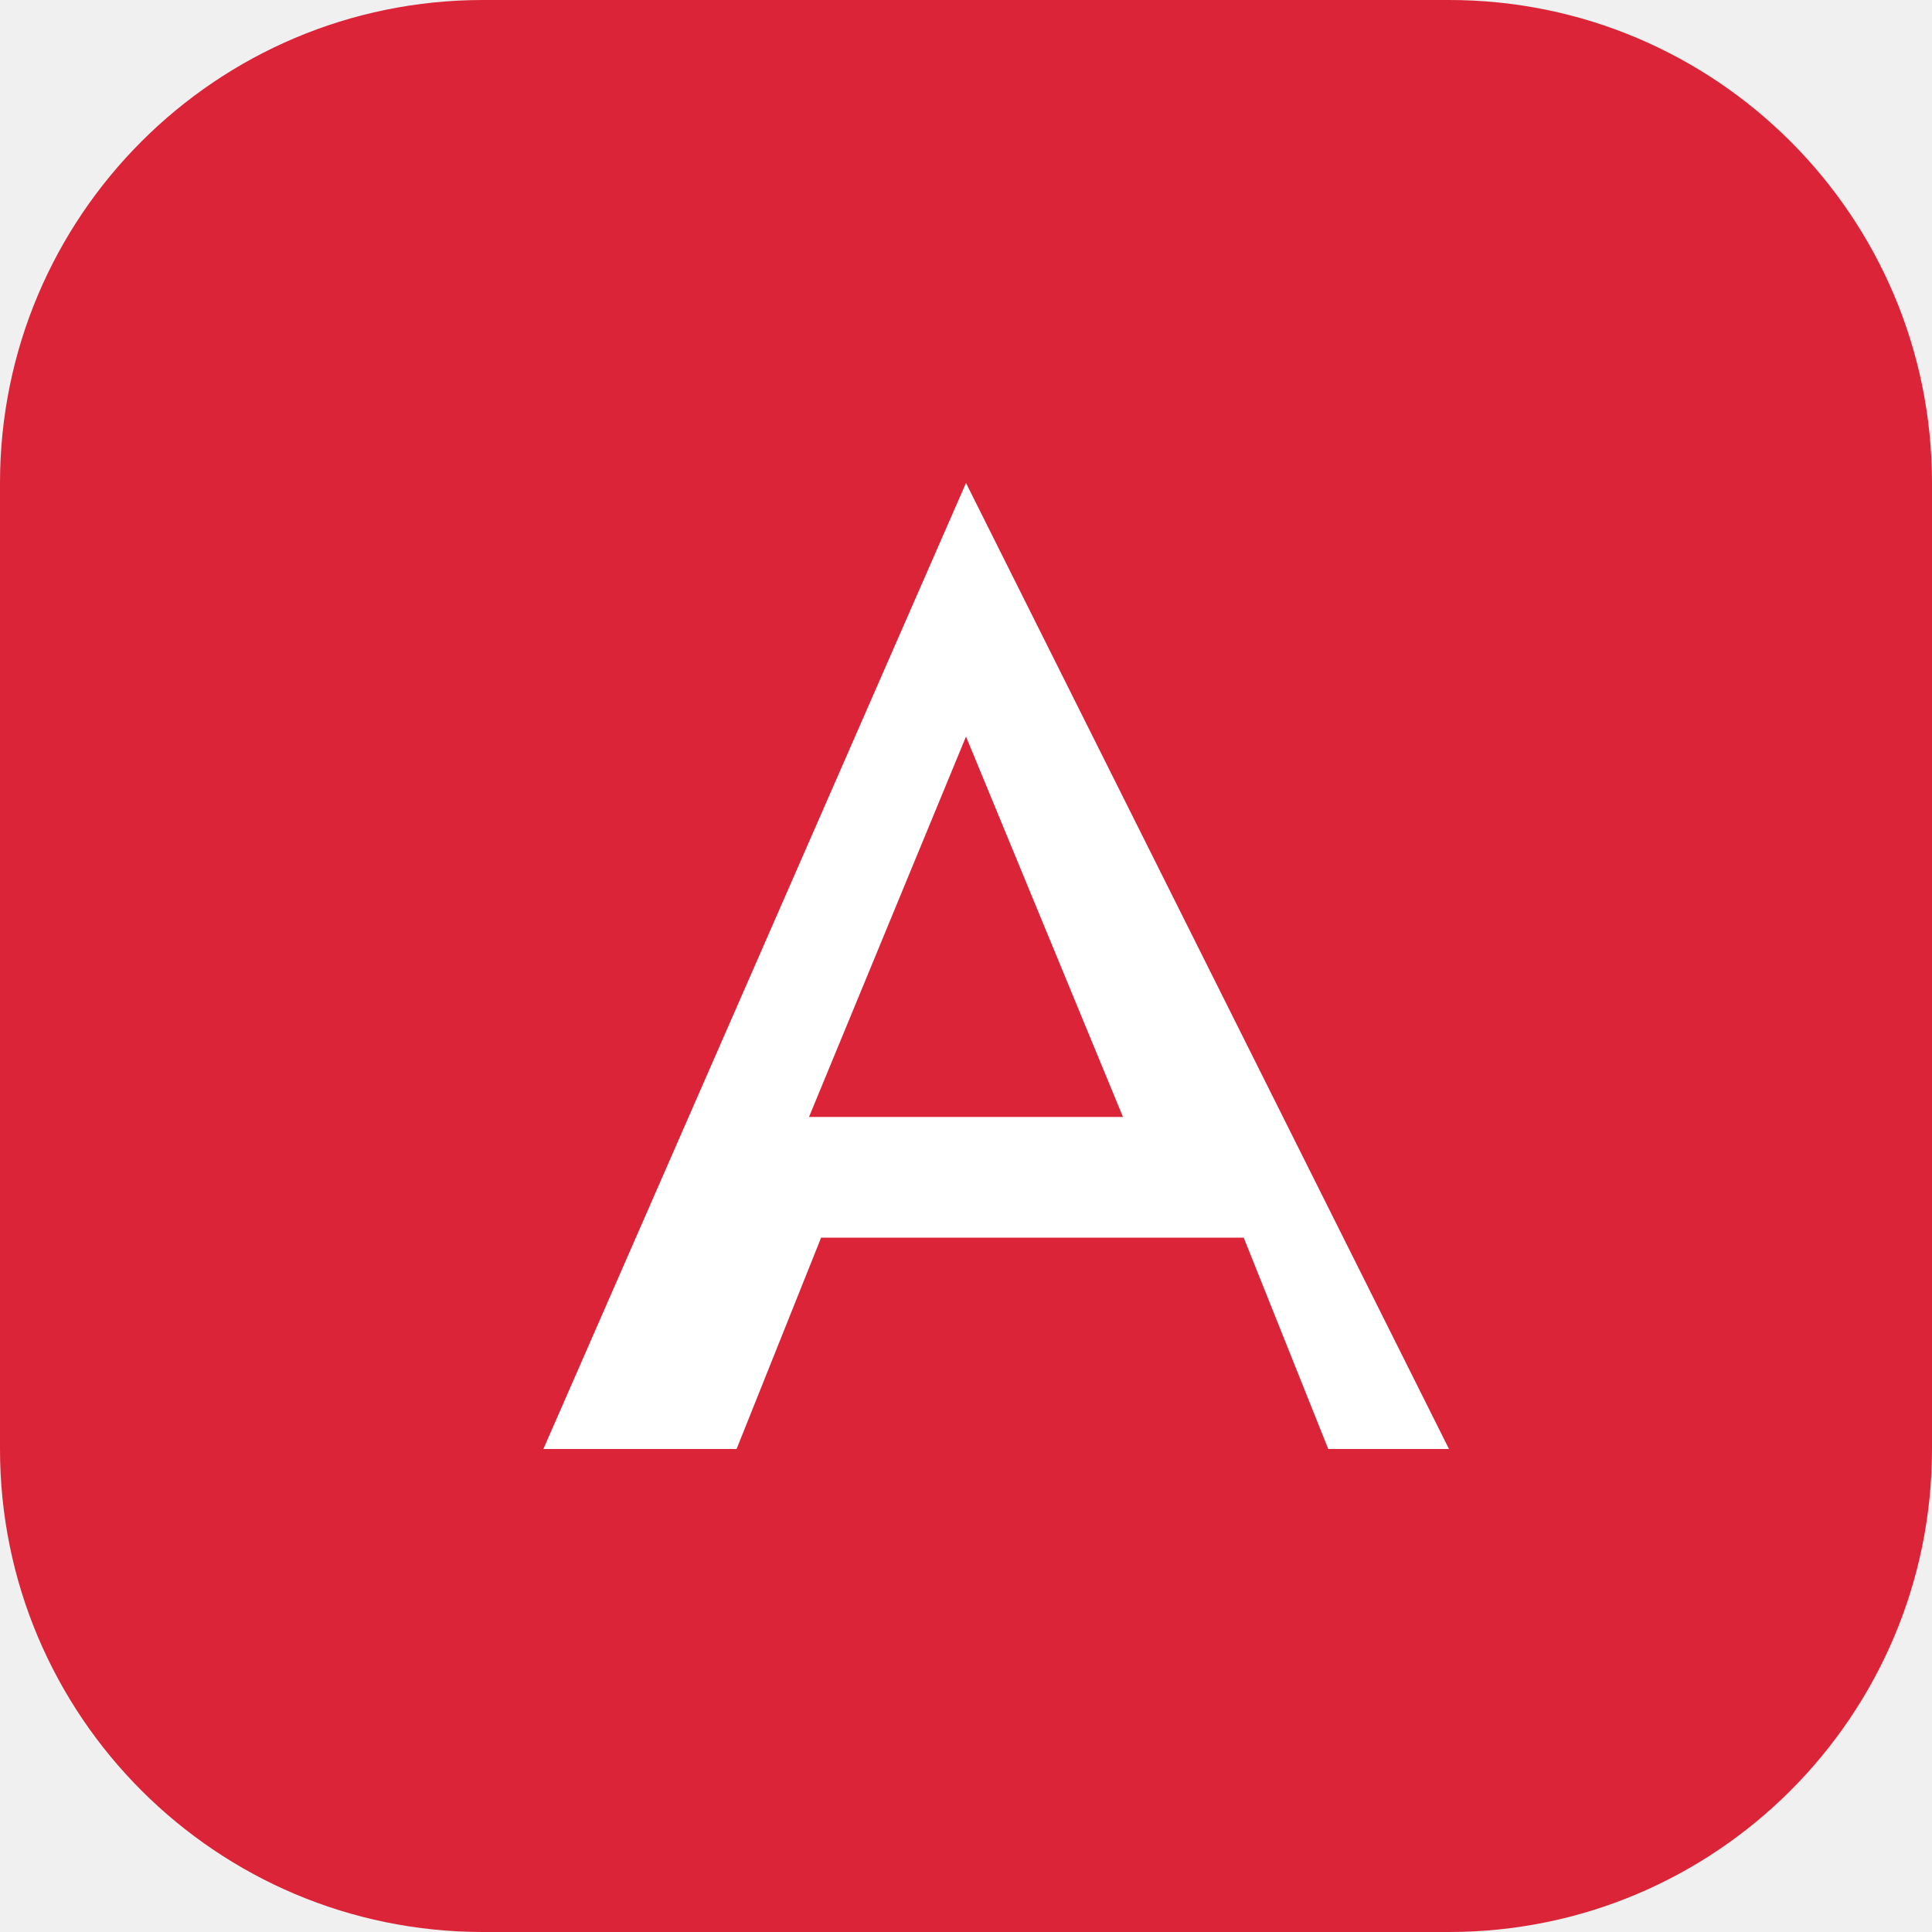
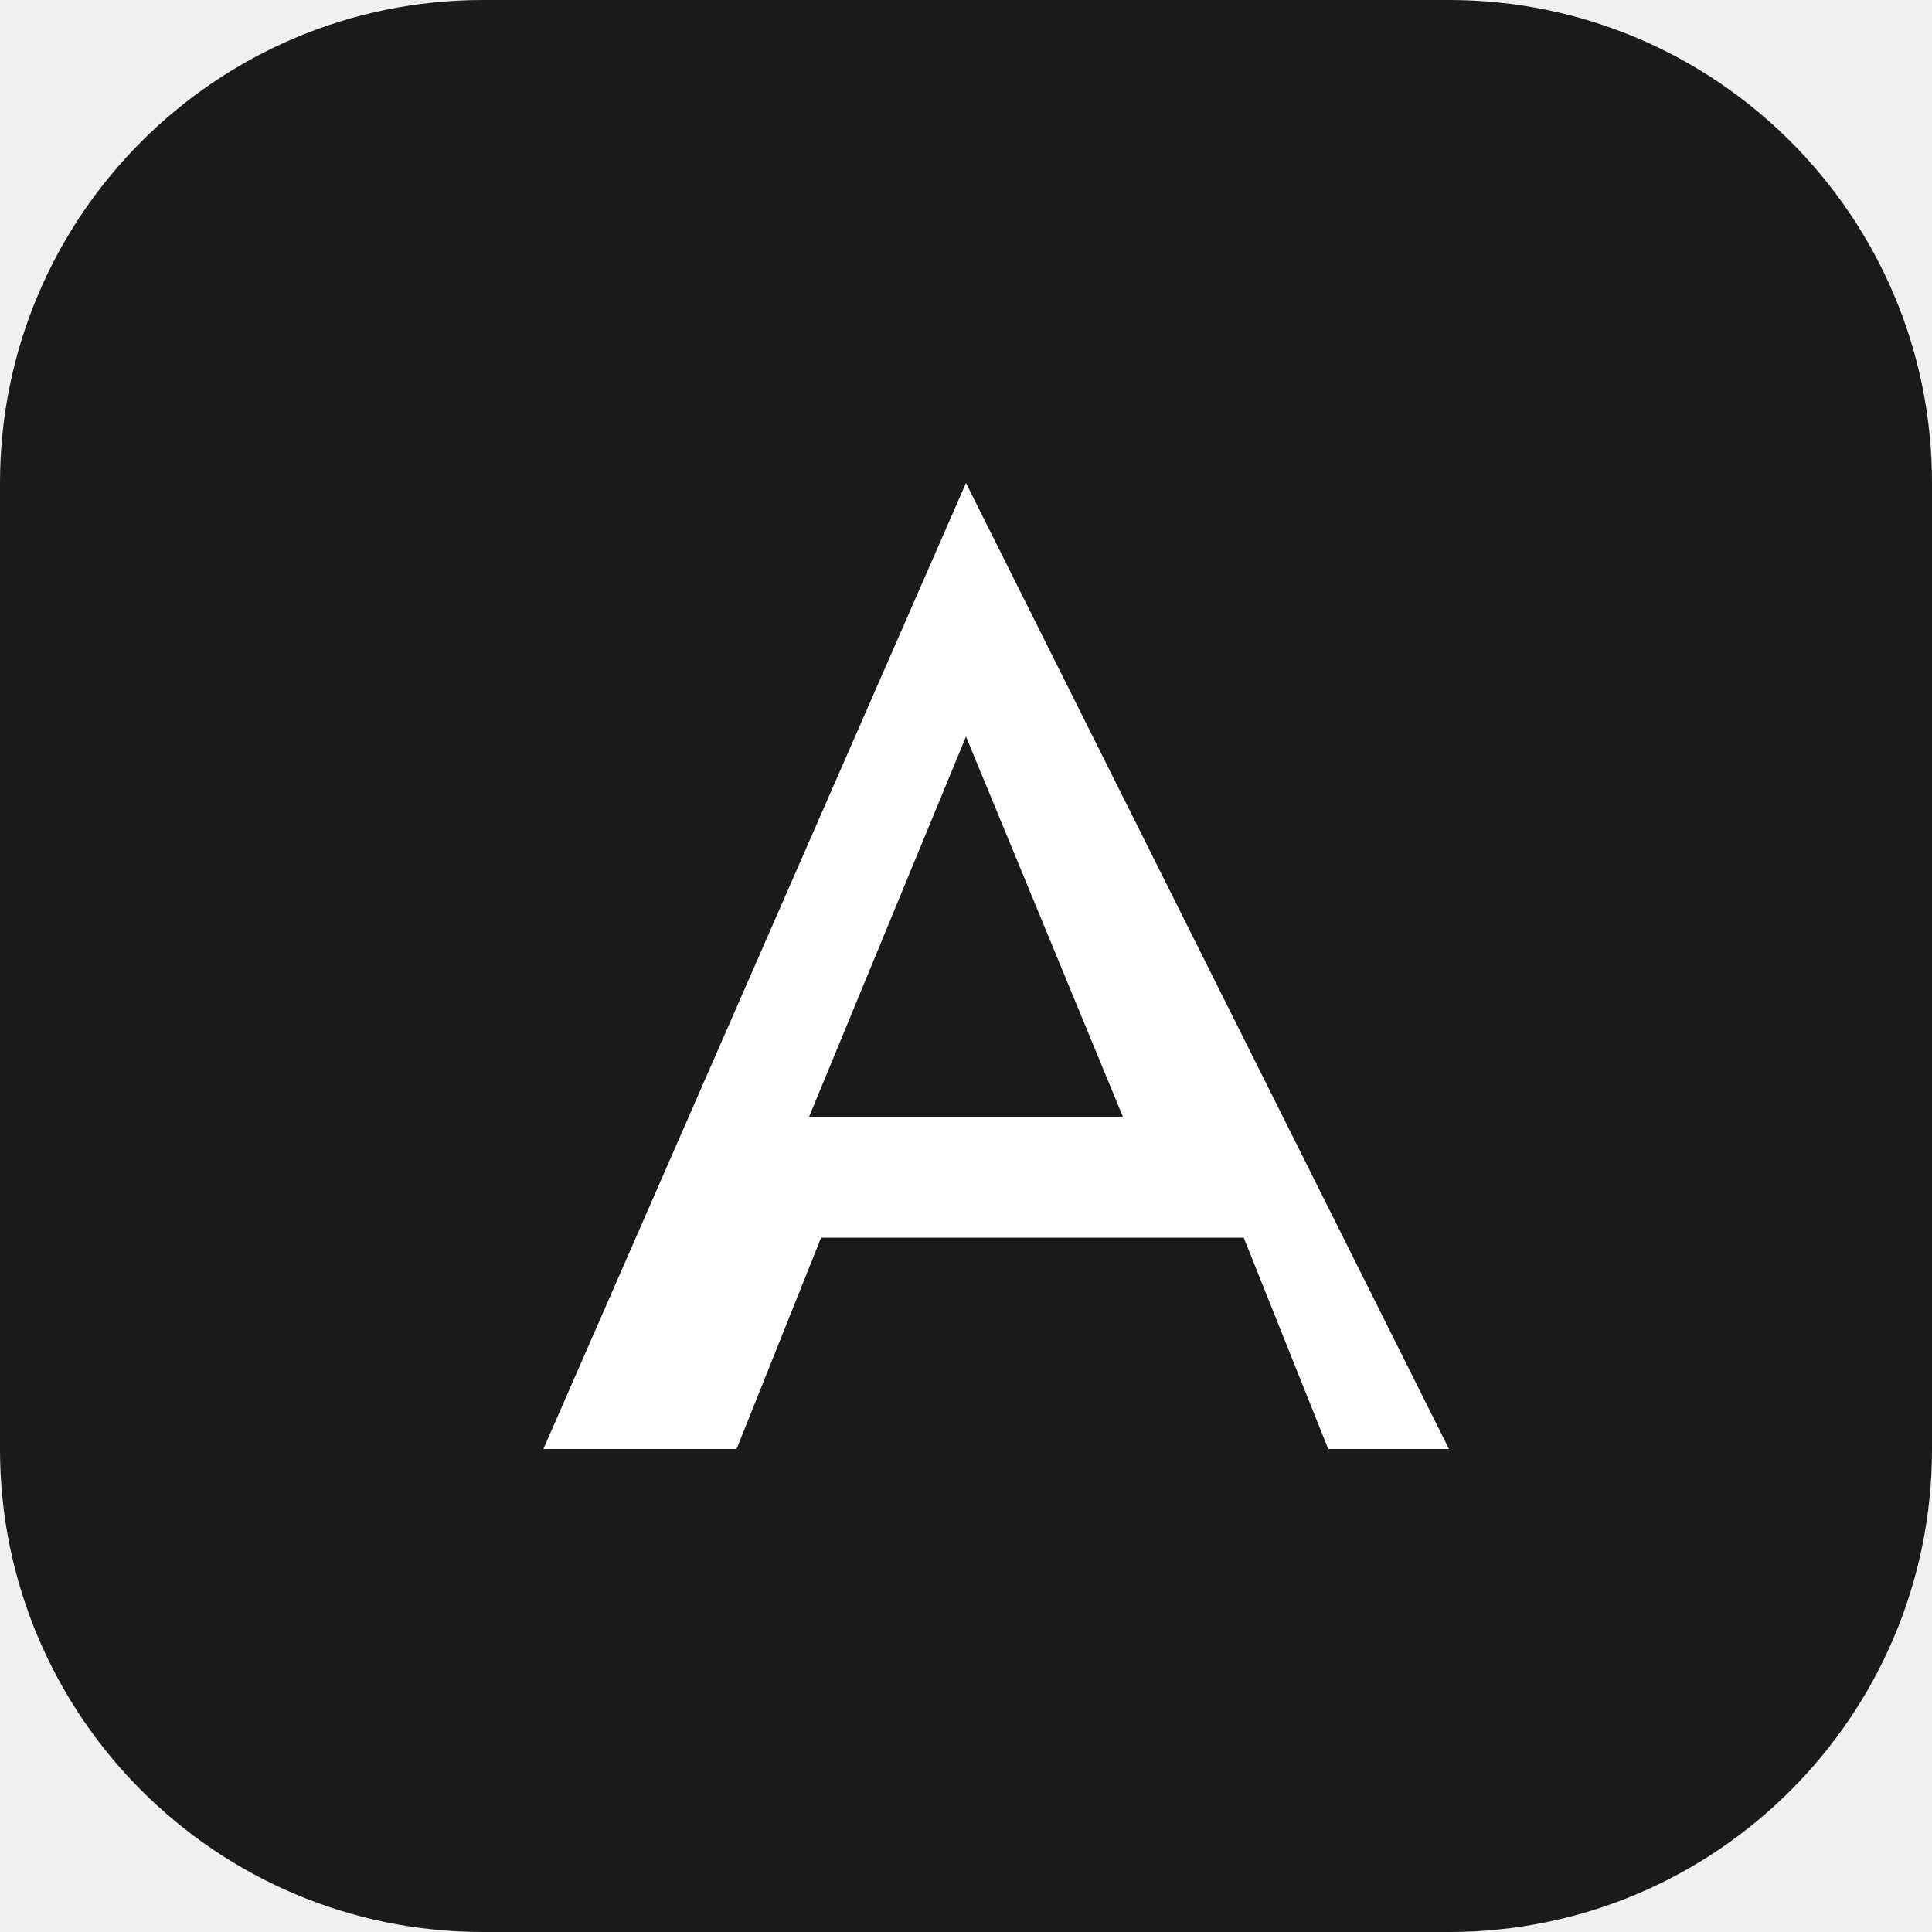
<svg xmlns="http://www.w3.org/2000/svg" viewBox="0 0 32 32" fill="none">
-   <rect width="32" height="32" rx="8" fill="#dc2438" />
+   <rect width="32" height="32" rx="8" fill="#1a1a1a" />
  <path fill="#fff" d="M16 8L9 24h3.2l1.4-3.5h7l1.4 3.5H24L16 8zm0 4.2l2.6 6.3h-5.2l2.6-6.3z" />
</svg>
